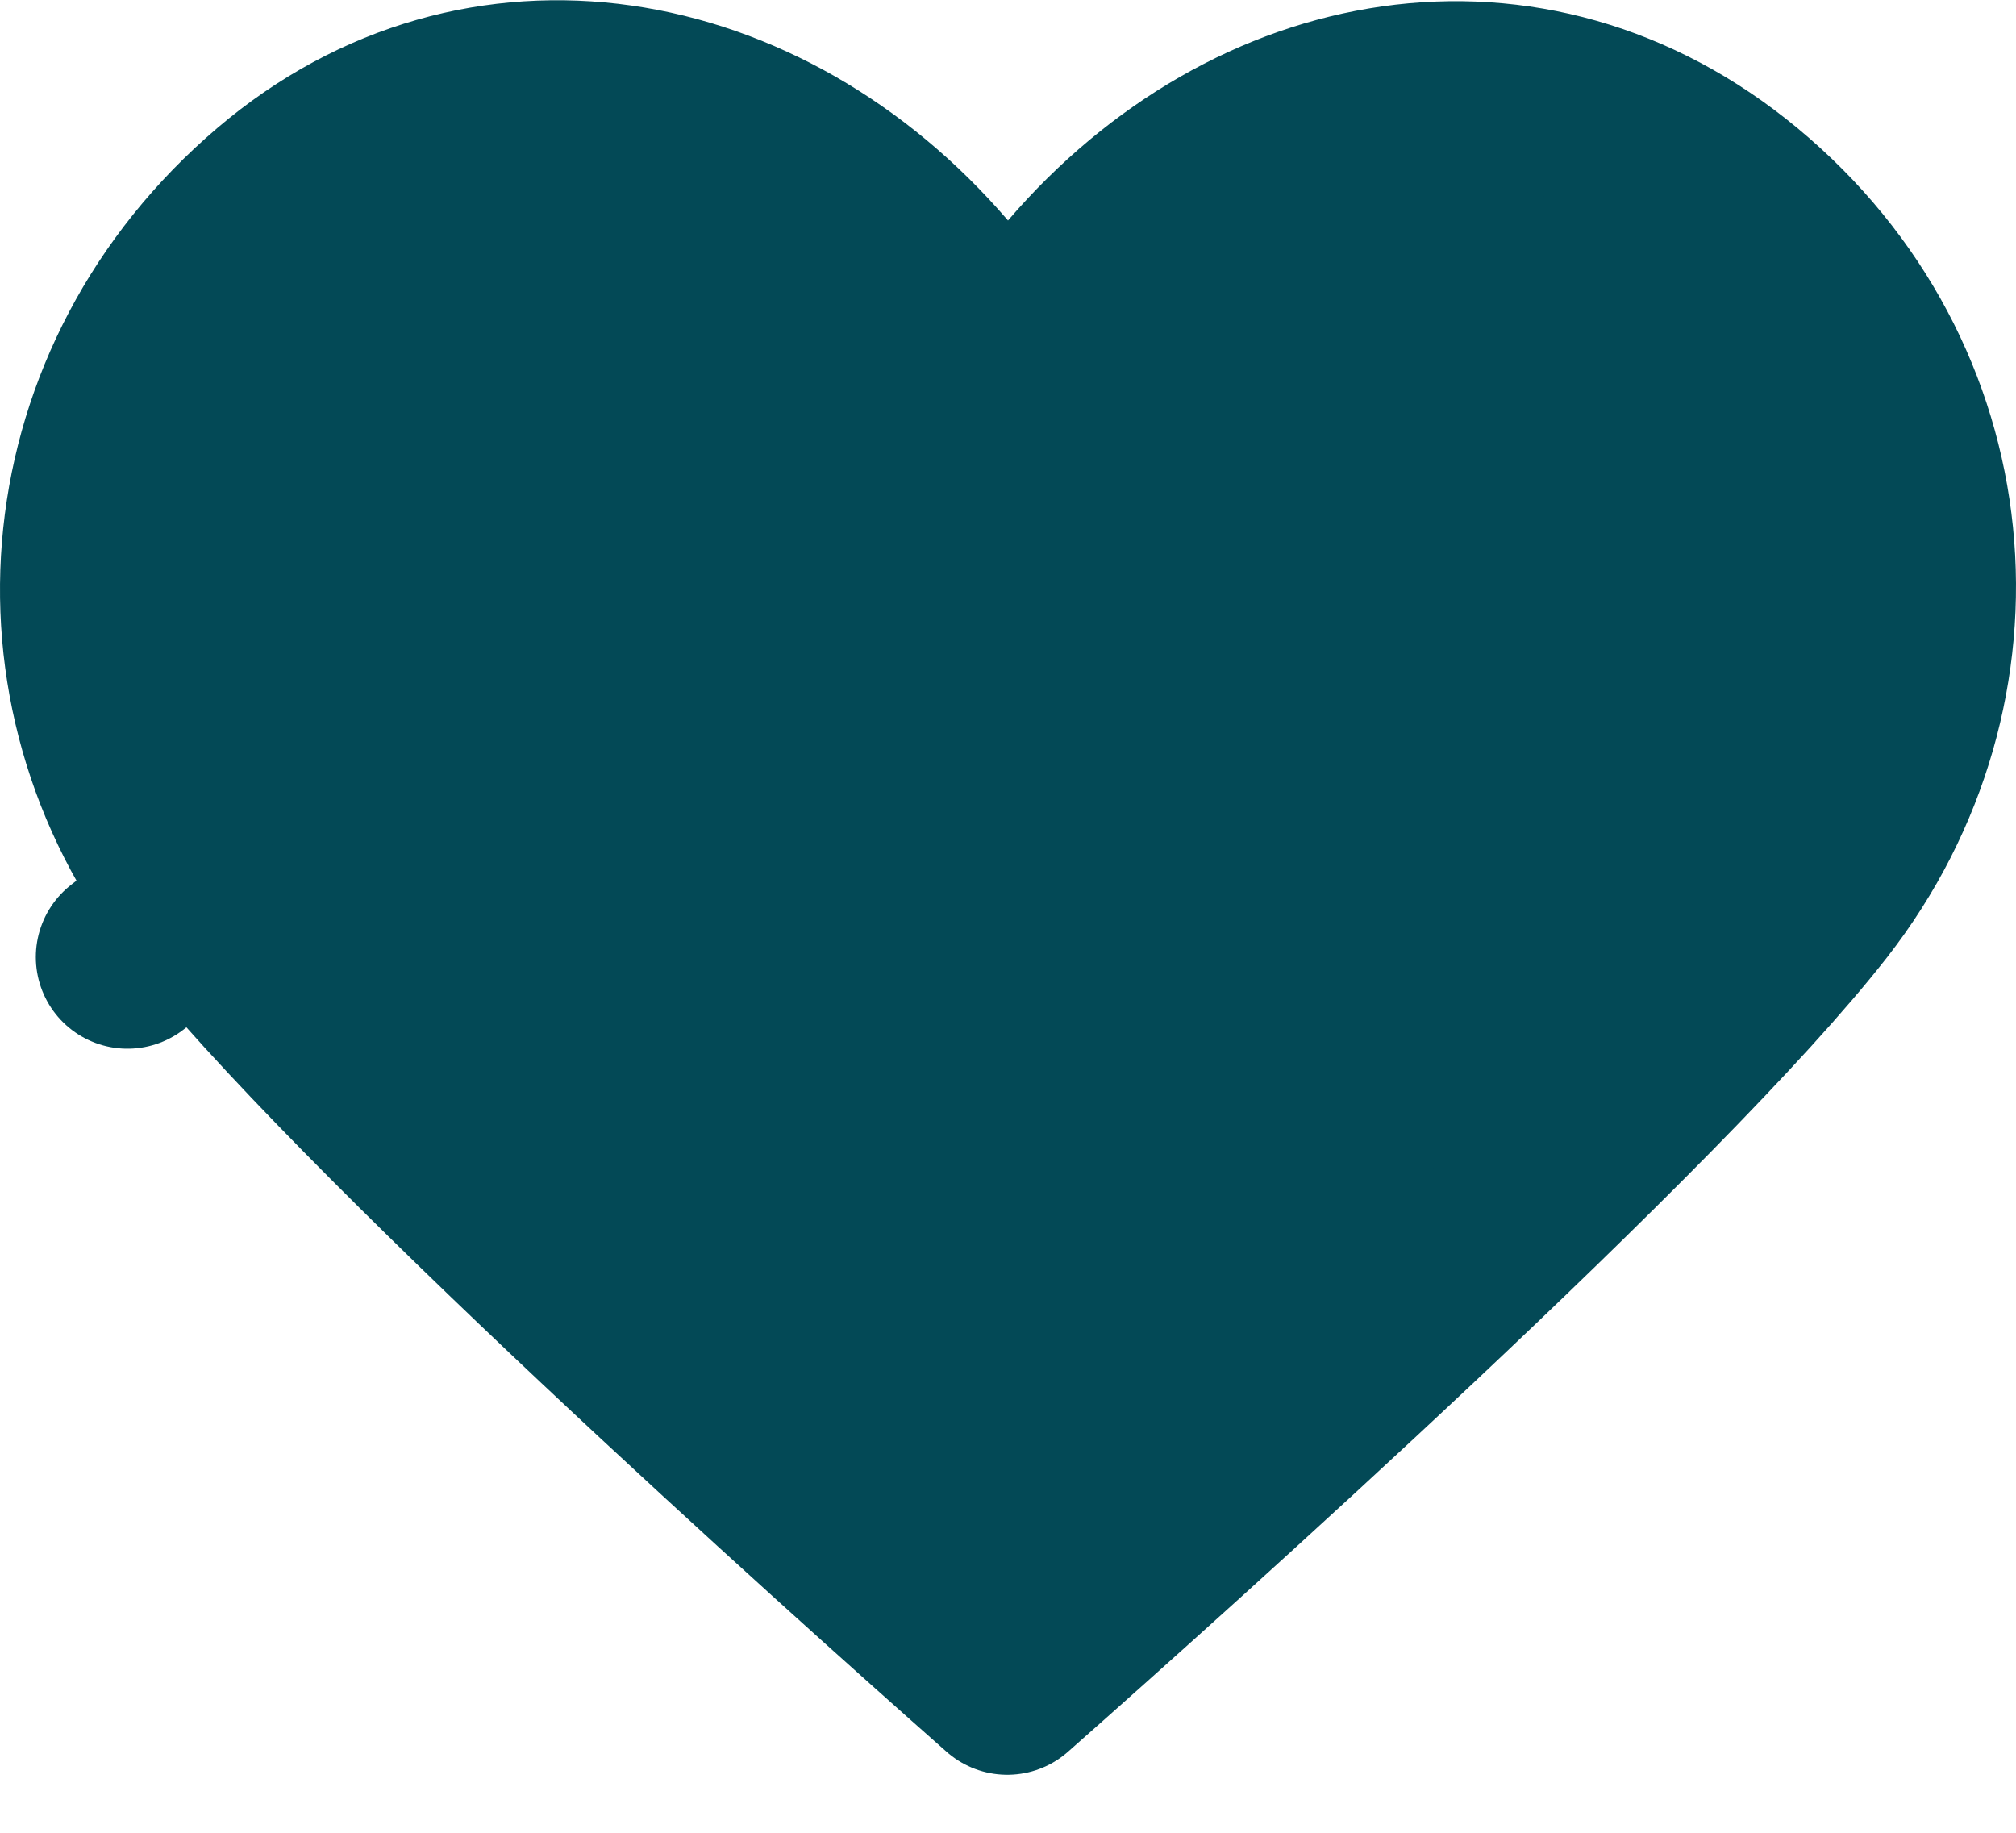
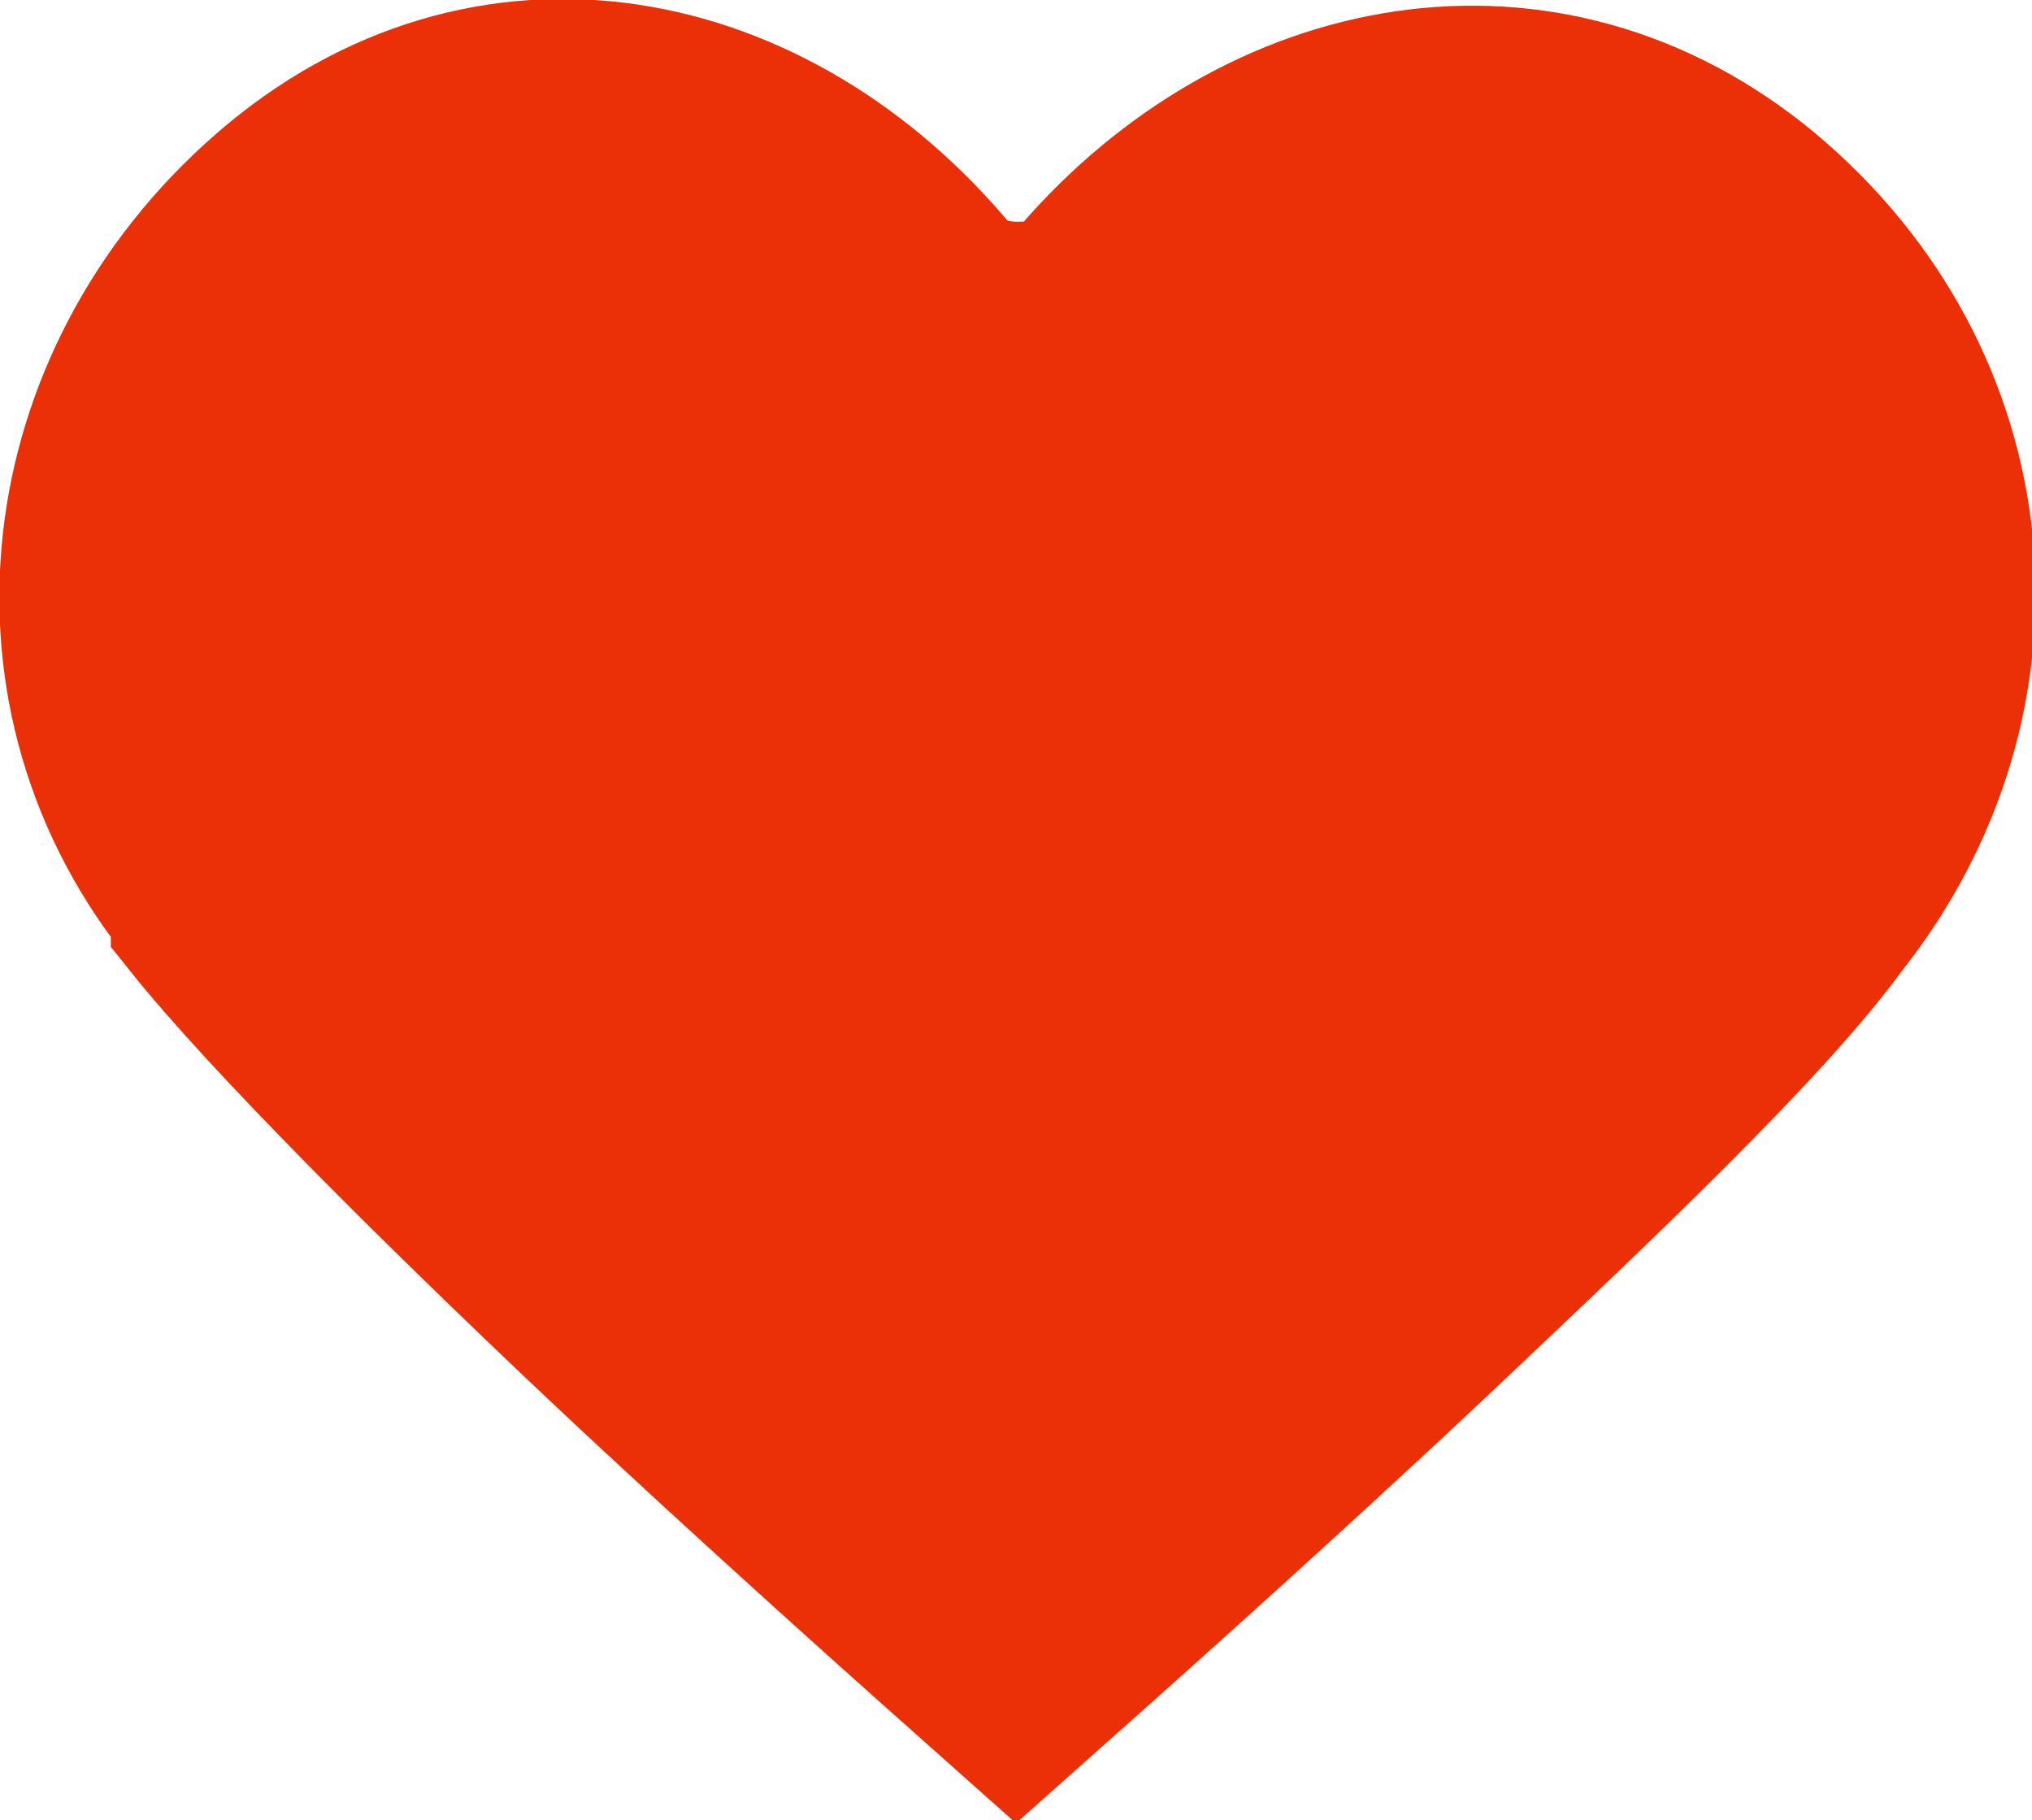
- <svg xmlns="http://www.w3.org/2000/svg" width="22" height="20" viewBox="0 0 22 20" fill="none">
-   <path d="M2.179 9.83C0.348 7.481 0.666 4.163 3.019 2.159L3.019 2.159C5.262 0.249 8.315 0.813 10.241 3.057C10.431 3.279 10.708 3.406 11 3.406C11.292 3.406 11.569 3.279 11.759 3.057C13.677 0.822 16.677 0.262 18.977 2.168C21.353 4.137 21.645 7.47 19.806 9.83C18.961 10.914 17.207 12.656 15.389 14.367C13.649 16.004 11.908 17.558 10.992 18.367C10.076 17.558 8.336 16.004 6.596 14.367C4.778 12.656 3.024 10.914 2.179 9.83ZM2.179 9.83L1.391 10.444L2.179 9.83Z" stroke="#034956" fill="#034956" stroke-width="2" stroke-linecap="round" stroke-linejoin="round" />
+ <svg xmlns="http://www.w3.org/2000/svg" id="_лой_1" data-name=" лой 1" viewBox="0 0 22 19.7">
+   <defs>
+     <style>
+       .cls-1 {
+         fill: #eb2f06;
+         stroke: #eb2f06;
+         stroke-miterlimit: 10;
+         stroke-width: 2px;
+       }
+     </style>
+   </defs>
+   <path class="cls-1" d="M2.2,9.8C.3,7.5,.7,4.2,3,2.2h0C5.3,.2,8.3,.8,10.2,3.1c.2,.2,.5,.3,.8,.3s.6,0,.8-.3c1.9-2.2,4.9-2.8,7.2-.9,2.4,2,2.7,5.3,.8,7.7-.8,1.1-2.6,2.8-4.4,4.5-1.7,1.6-3.5,3.2-4.4,4-.9-.8-2.7-2.4-4.4-4-1.8-1.7-3.6-3.5-4.4-4.5h0Z" />
</svg>
